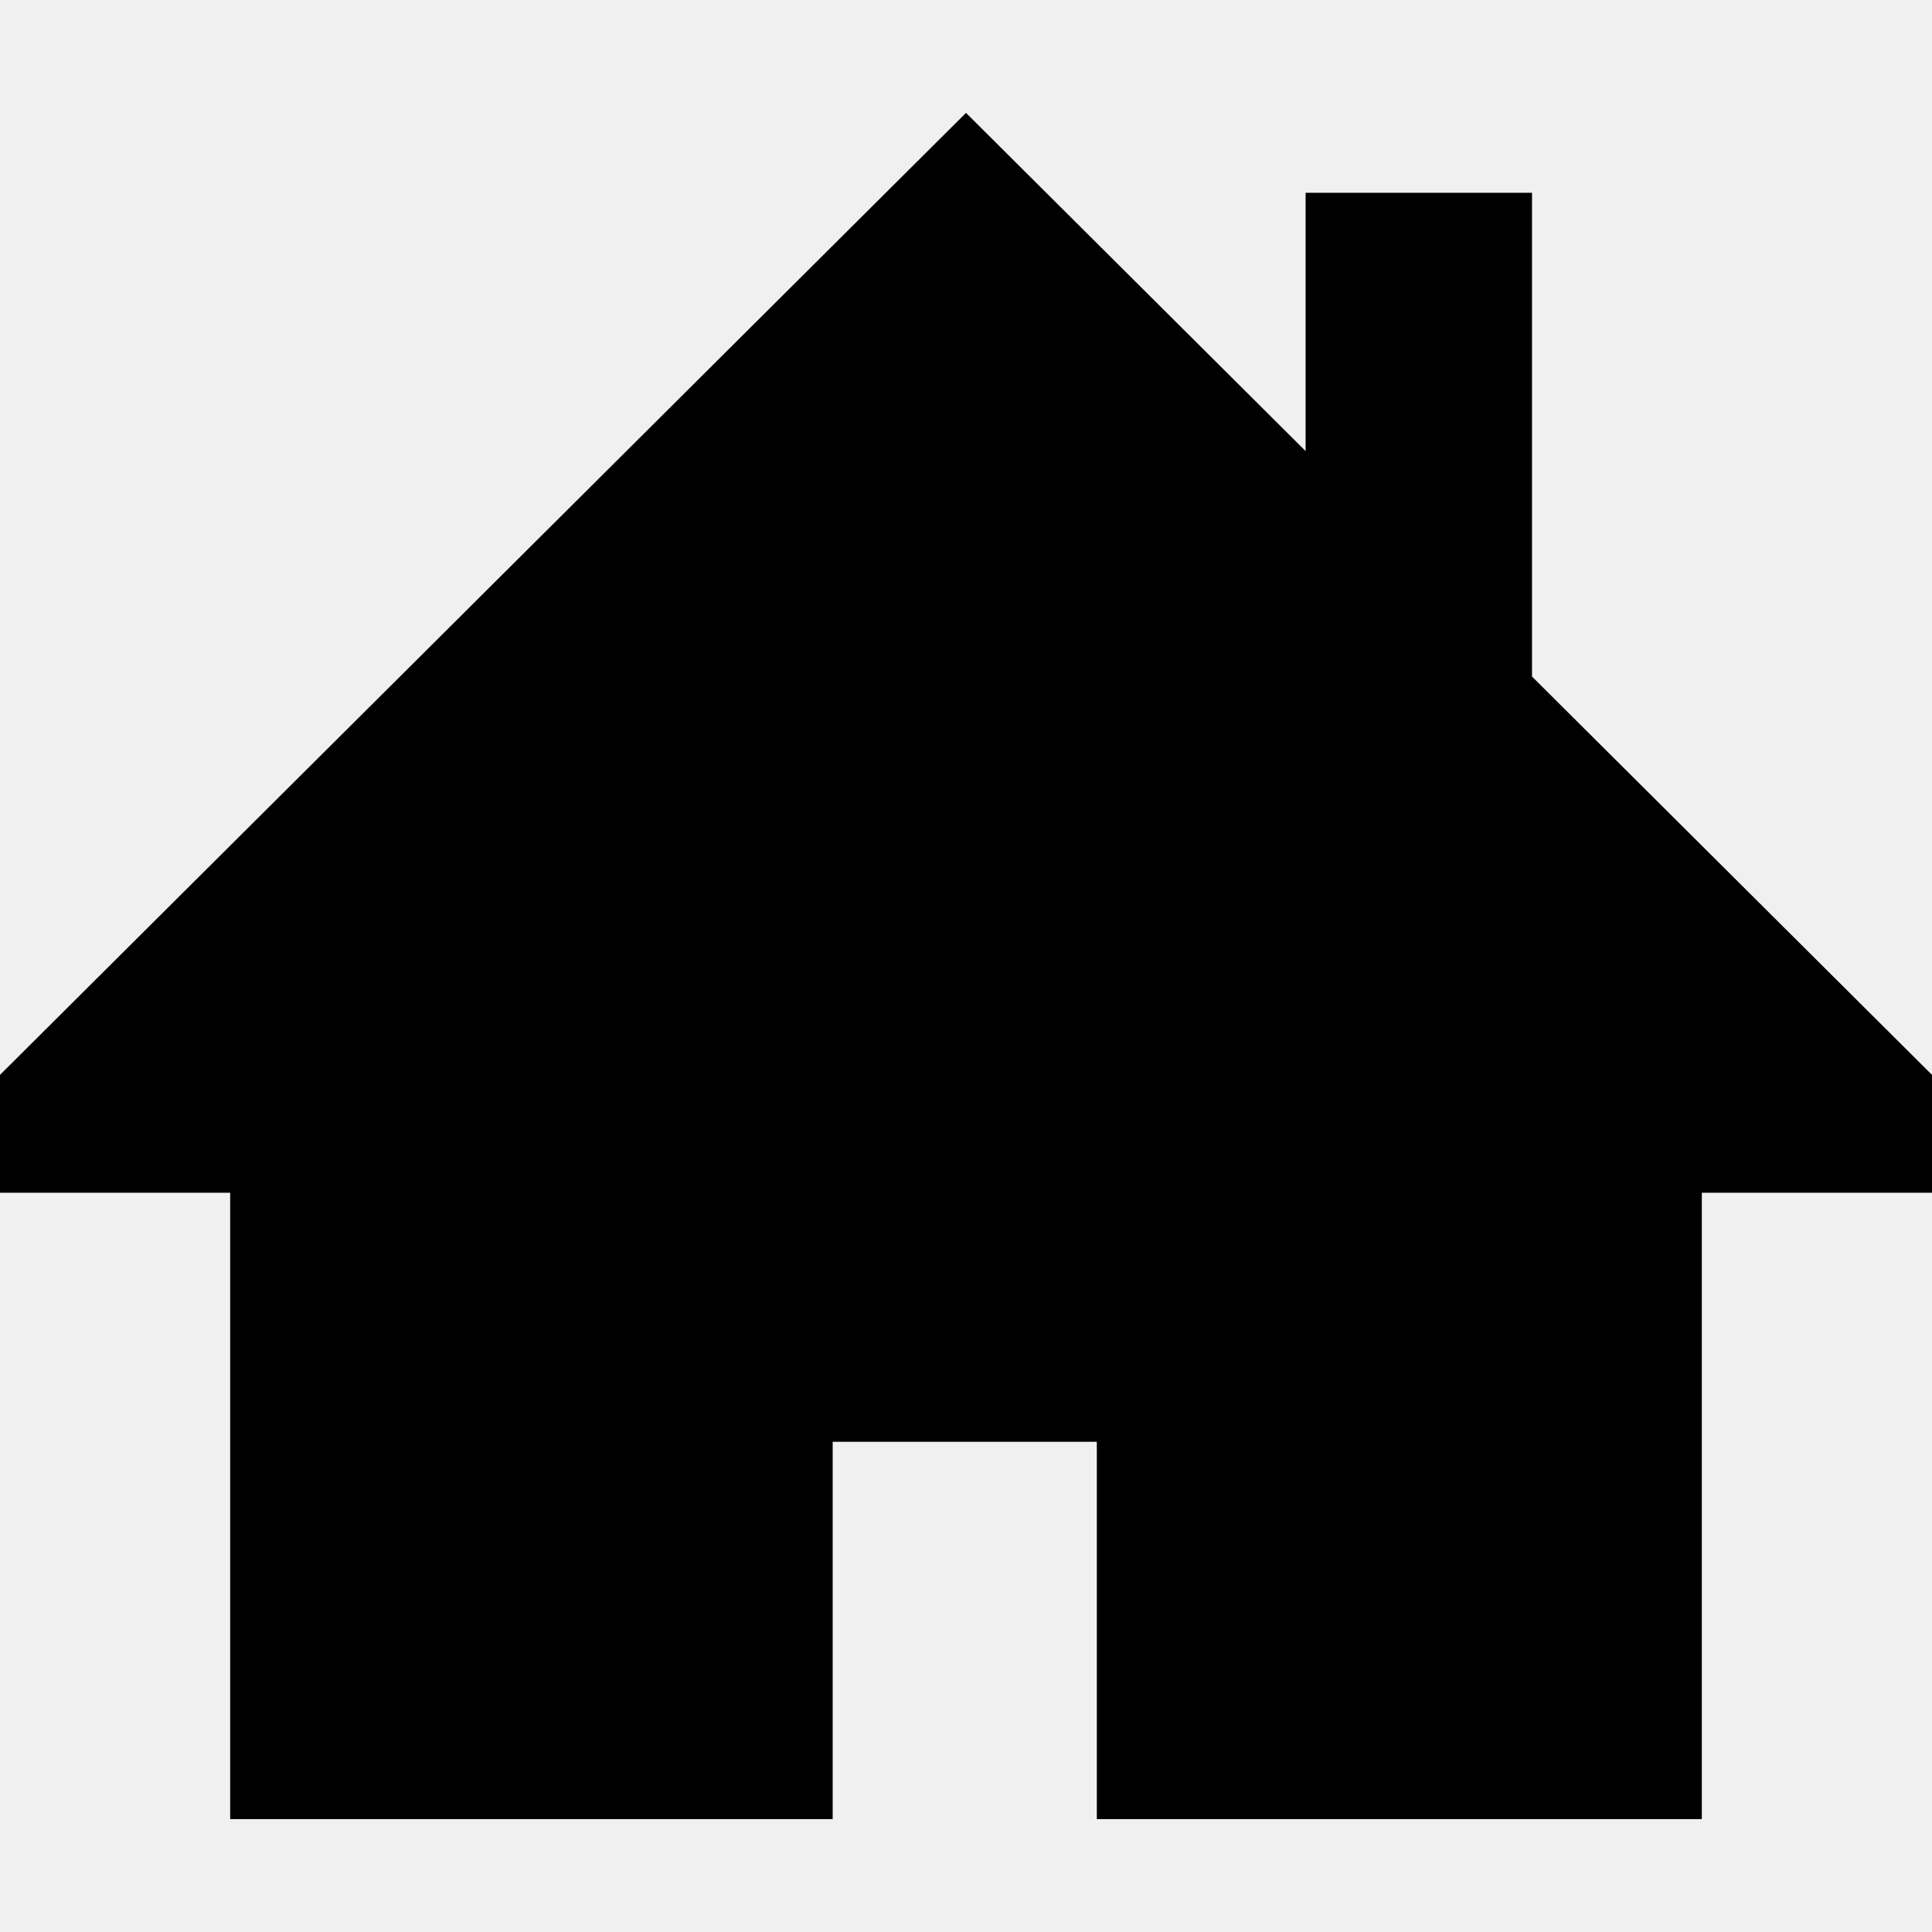
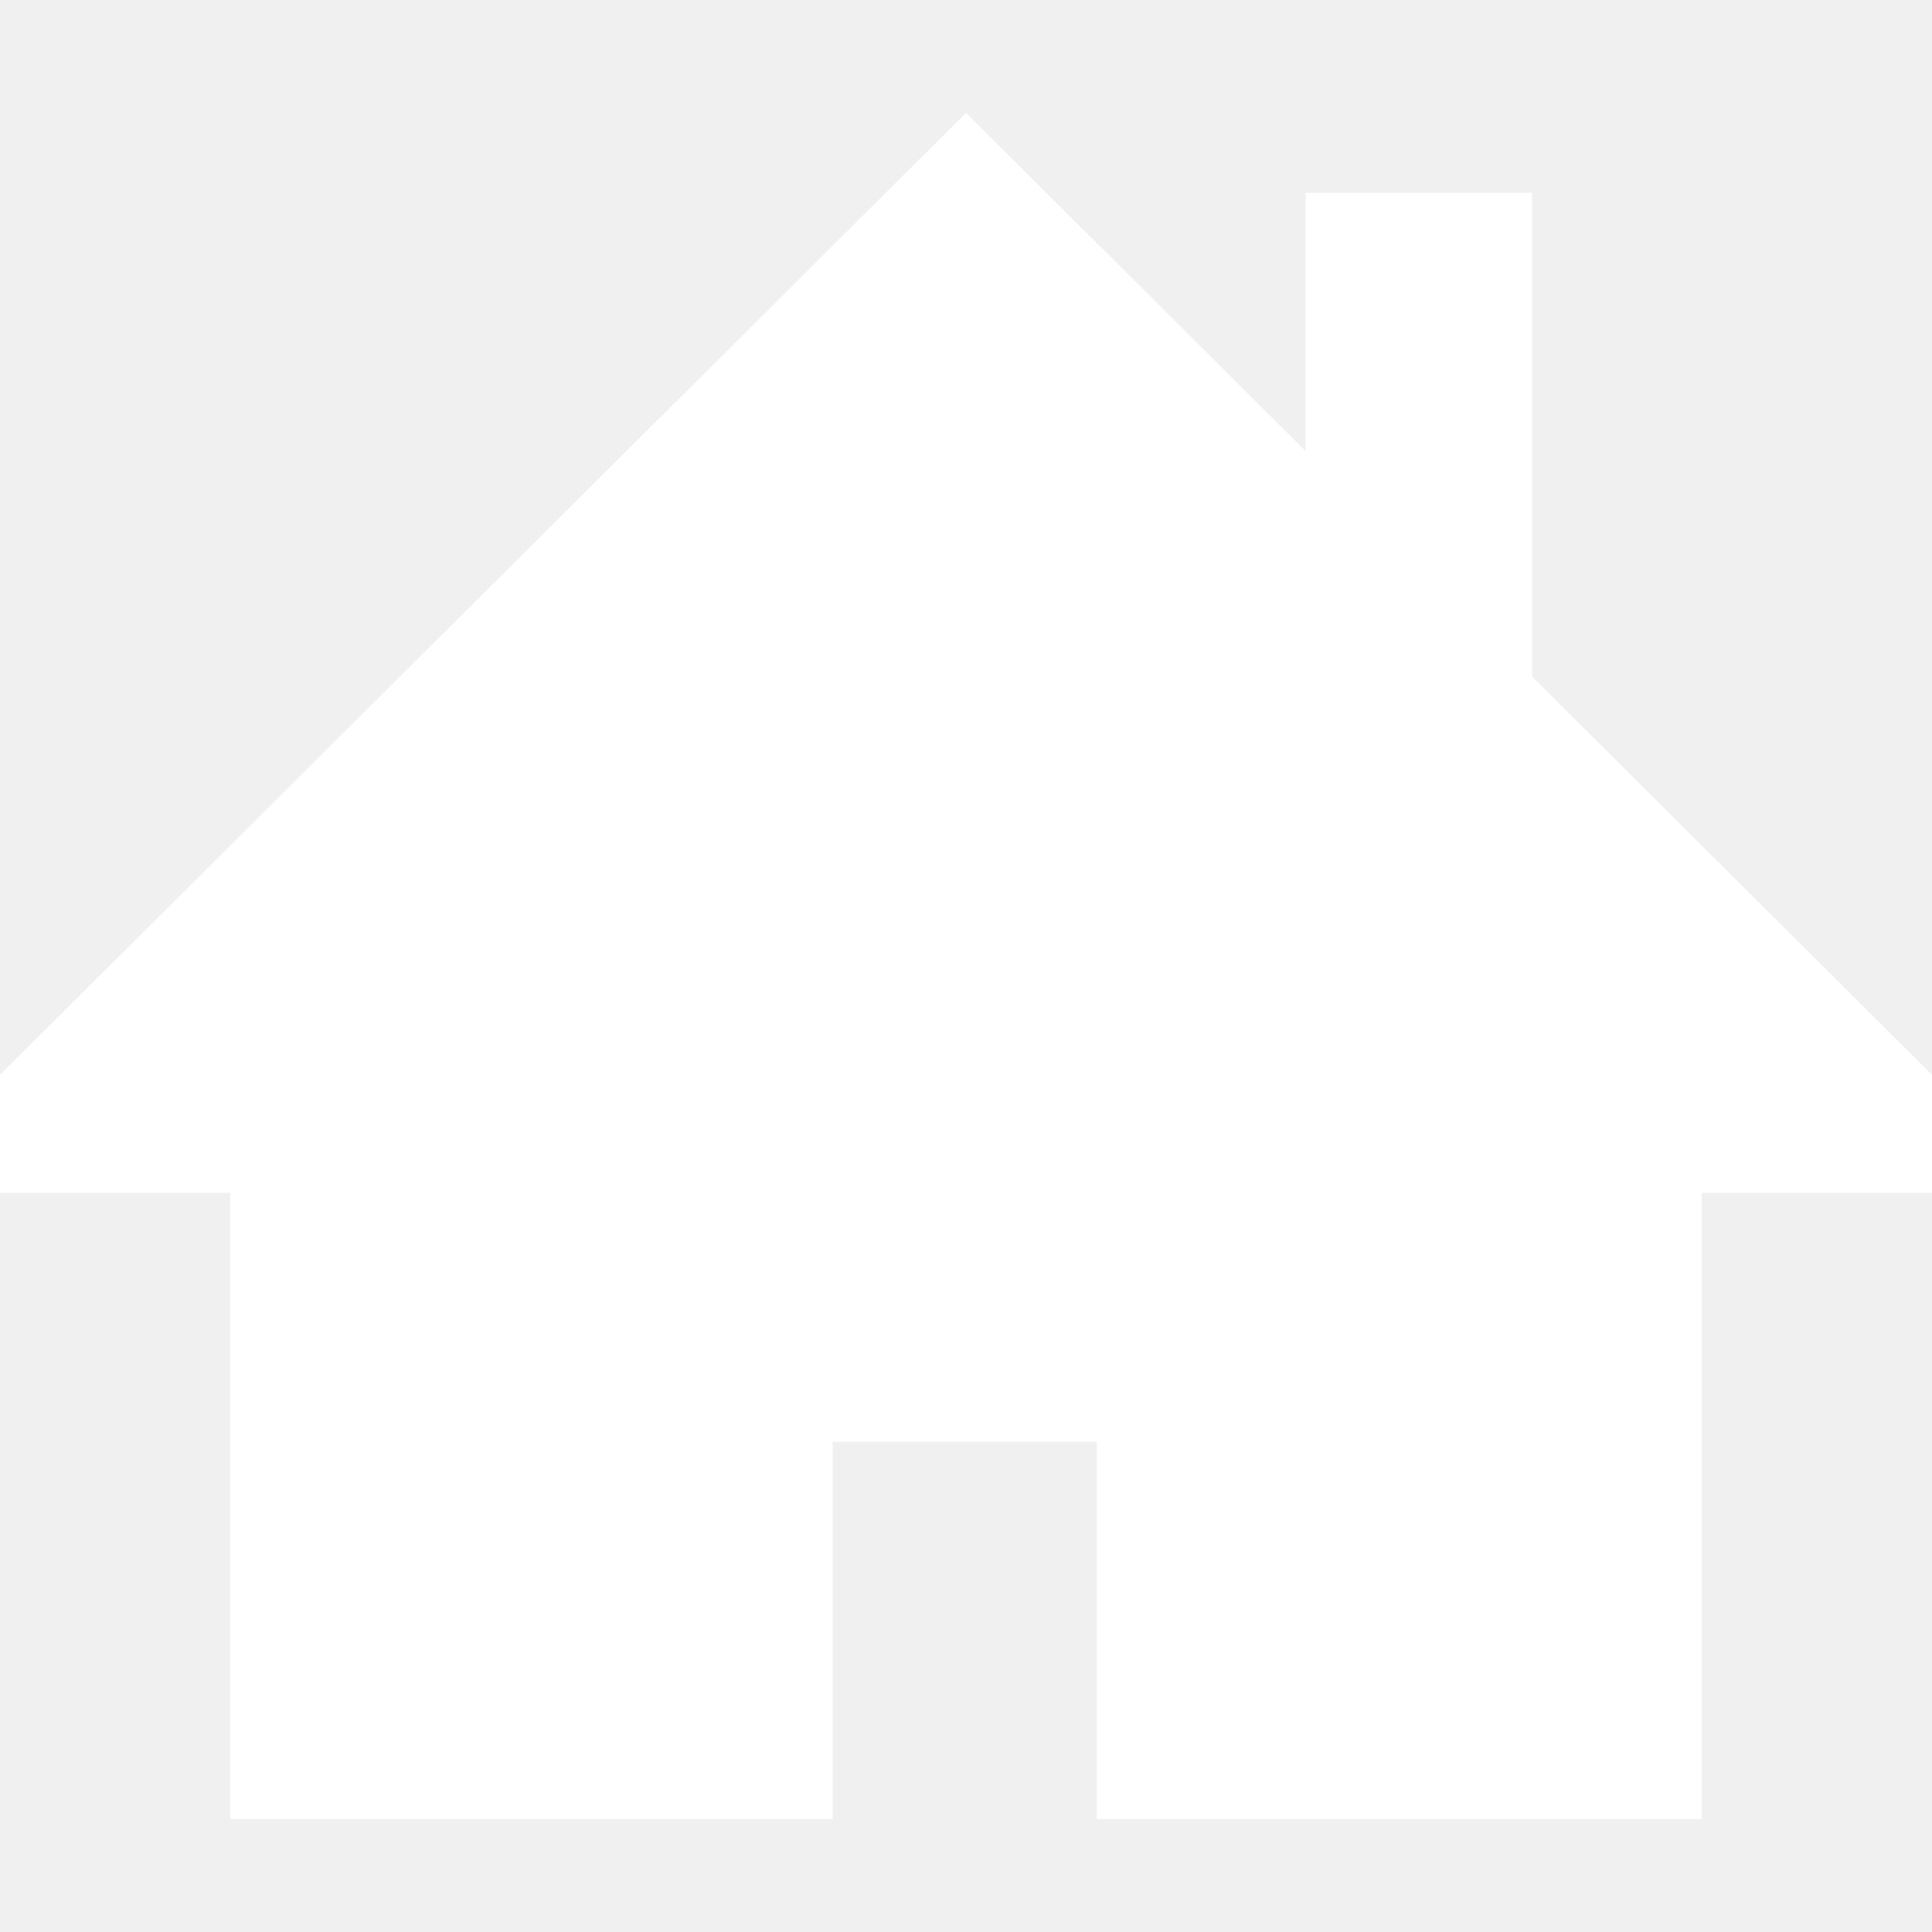
- <svg xmlns="http://www.w3.org/2000/svg" version="1.1" id="Capa_1" x="0px" y="0px" viewBox="0 0 512 512" style="enable-background:new 0 0 512 512;" xml:space="preserve">
+ <svg xmlns="http://www.w3.org/2000/svg" version="1.1" id="Capa_1" x="0px" y="0px" fill="white" viewBox="0 0 512 512" style="enable-background:new 0 0 512 512;" xml:space="preserve">
  <g>
    <g>
      <polygon points="406,179.293 406,51.085 346,51.085 346,119.542 256,29.915 0,284.853 0,316.085 61,316.085 61,482.085     220.667,482.085 220.667,382.085 290.667,382.085 290.667,482.085 451,482.085 451,316.085 512,316.085 512,284.853   " />
    </g>
  </g>
  <g>
</g>
  <g>
</g>
  <g>
</g>
  <g>
</g>
  <g>
</g>
  <g>
</g>
  <g>
</g>
  <g>
</g>
  <g>
</g>
  <g>
</g>
  <g>
</g>
  <g>
</g>
  <g>
</g>
  <g>
</g>
  <g>
</g>
</svg>
